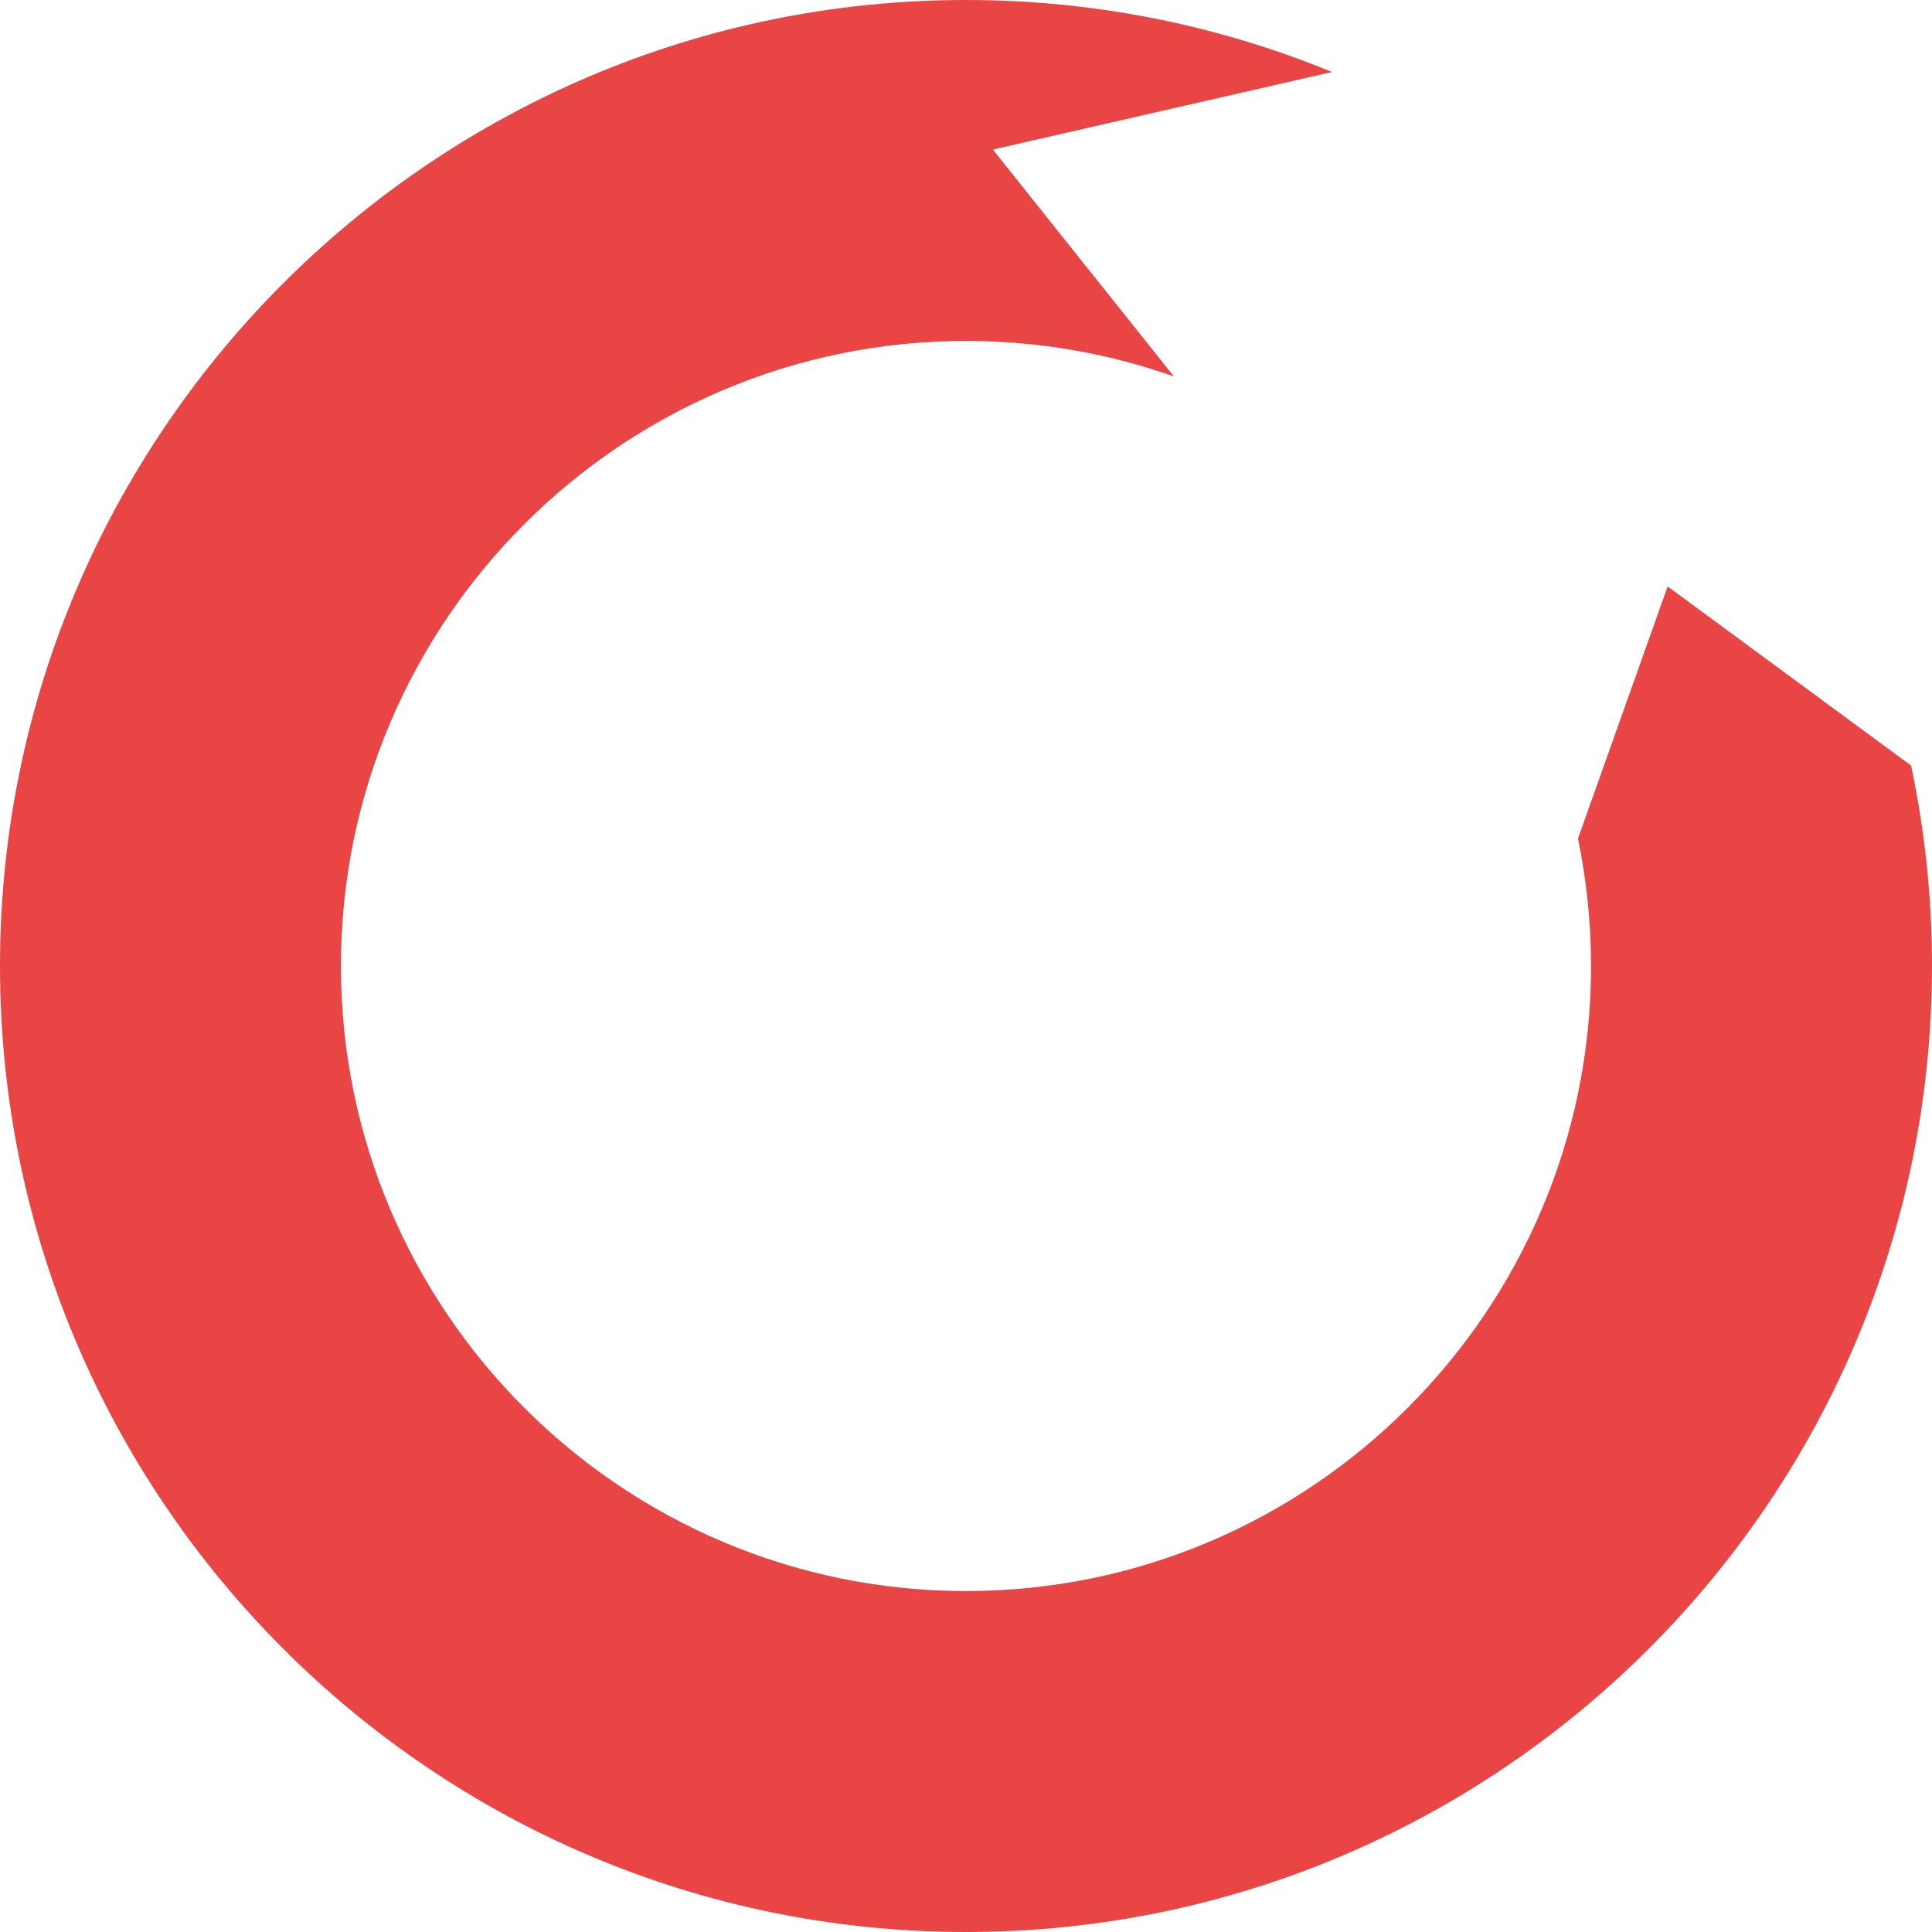
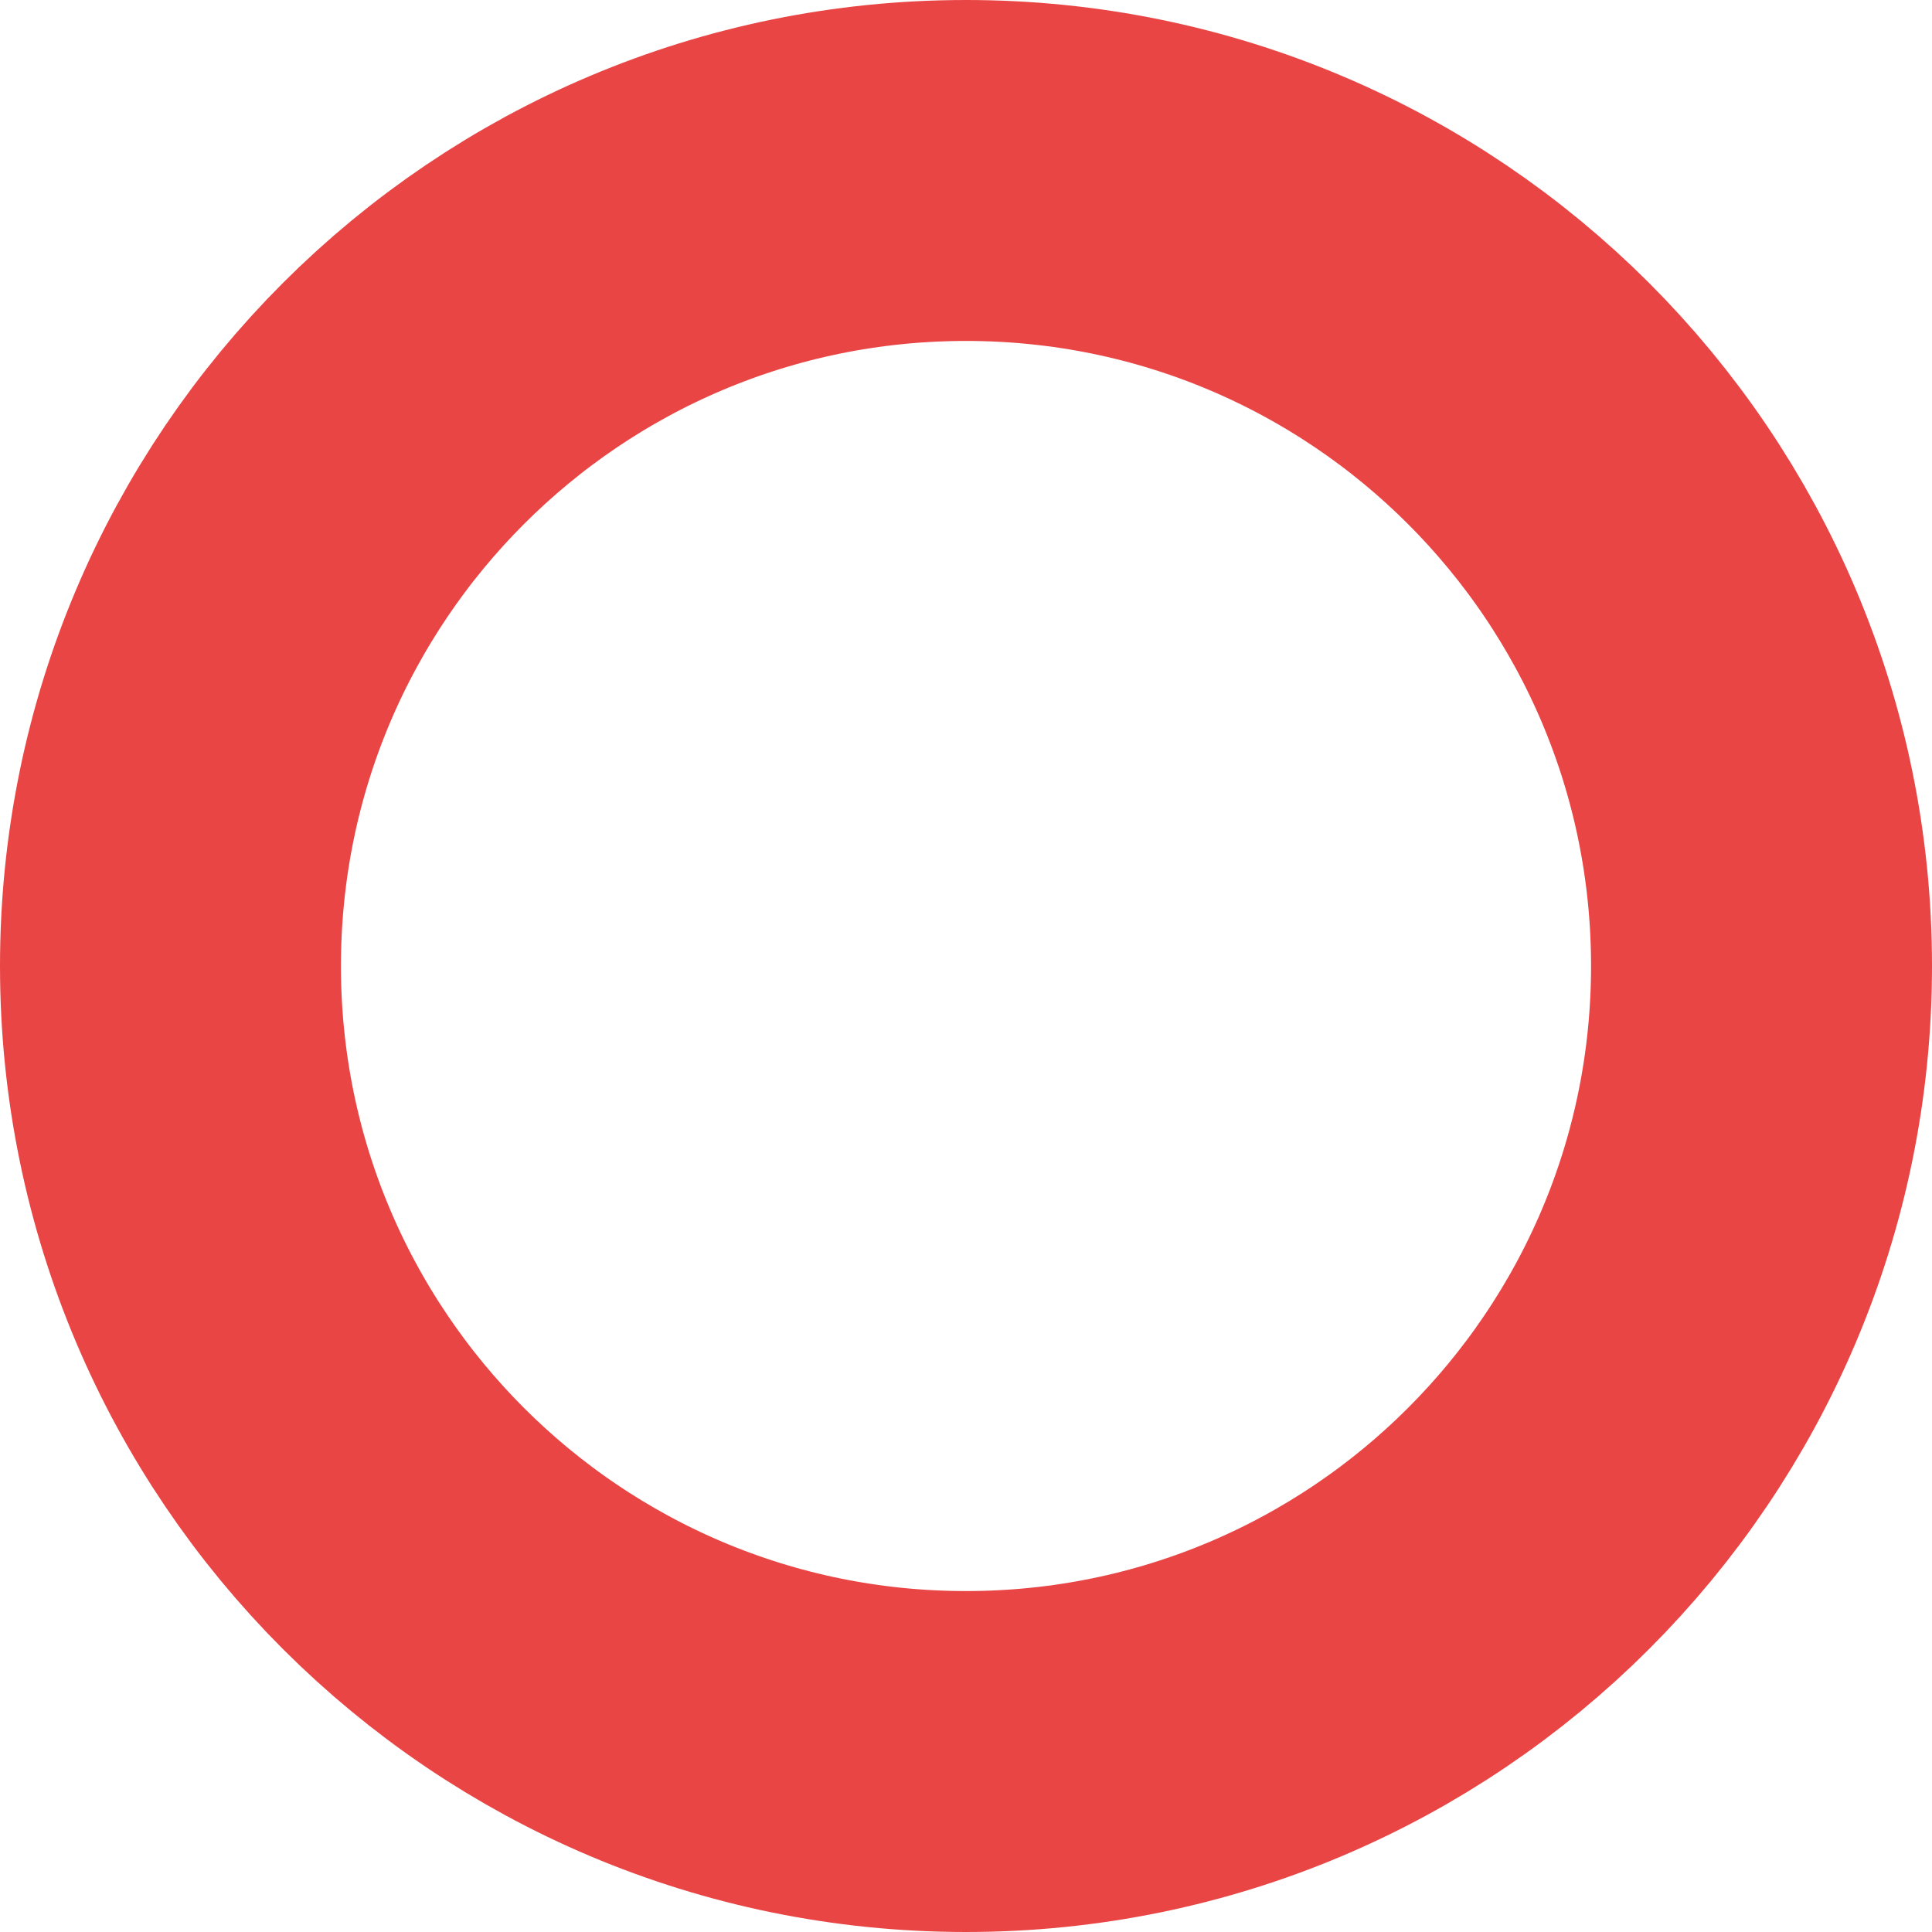
<svg xmlns="http://www.w3.org/2000/svg" version="1.1" x="0px" y="0px" width="34px" height="34px" viewBox="0 0 34 34" enable-background="new 0 0 34 34" xml:space="preserve">
-   <g>
-     <path display="none" fill="none" d="M18.504,10.773l2.154-4.148C19.514,6.221,18.282,6,17,6C10.935,6,6,10.935,6,17   c0,6.065,4.935,11,11,11c6.066,0,11-4.935,11-11c0-0.769-0.08-1.519-0.23-2.243l-5.422,1.188L18.504,10.773z" />
-     <path fill="#E94545" d="M27.77,14.757C27.92,15.482,28,16.232,28,17c0,6.065-4.935,11-11,11c-6.065,0-11-4.935-11-11   c0-6.066,4.935-11,11-11c1.282,0,2.514,0.221,3.659,0.625l-3.186-3.993l5.969-1.365C21.454,0.451,19.279,0,17,0   C7.626,0,0,7.626,0,17s7.626,17,17,17c9.375,0,17-7.626,17-17c0-1.209-0.127-2.389-0.368-3.527l-4.284-3.153L27.77,14.757z" />
-     <path display="none" fill="#E94545" d="M20.667,6.628c-0.003-0.001-0.006-0.001-0.009-0.003l-2.154,4.148l3.844,5.171l5.422-1.188   c0-0.001-0.001-0.003-0.001-0.005C26.981,10.973,24.249,7.899,20.667,6.628z" />
-     <path display="none" fill="#E94545" d="M33.632,13.473L33.632,13.473l3.517-0.77L24.741-1.233l-1.299,2.5   c0.001,0,0.001,0.001,0.002,0.001C28.578,3.379,32.459,7.932,33.632,13.473z" />
-     <path display="none" fill="#E94545" d="M20.667,6.628c3.581,1.271,6.313,4.344,7.102,8.124c0,0.001,0.001,0.003,0.001,0.005   l5.862-1.284l0,0C32.459,7.932,28.578,3.379,23.444,1.268c-0.001,0-0.001,0-0.002-0.001l-2.783,5.358   C20.662,6.627,20.665,6.627,20.667,6.628z" />
-   </g>
+   <circle fill="none" stroke="#E94545" stroke-width="6" stroke-miterlimit="10" cx="17" cy="17" r="14" />
</svg>
